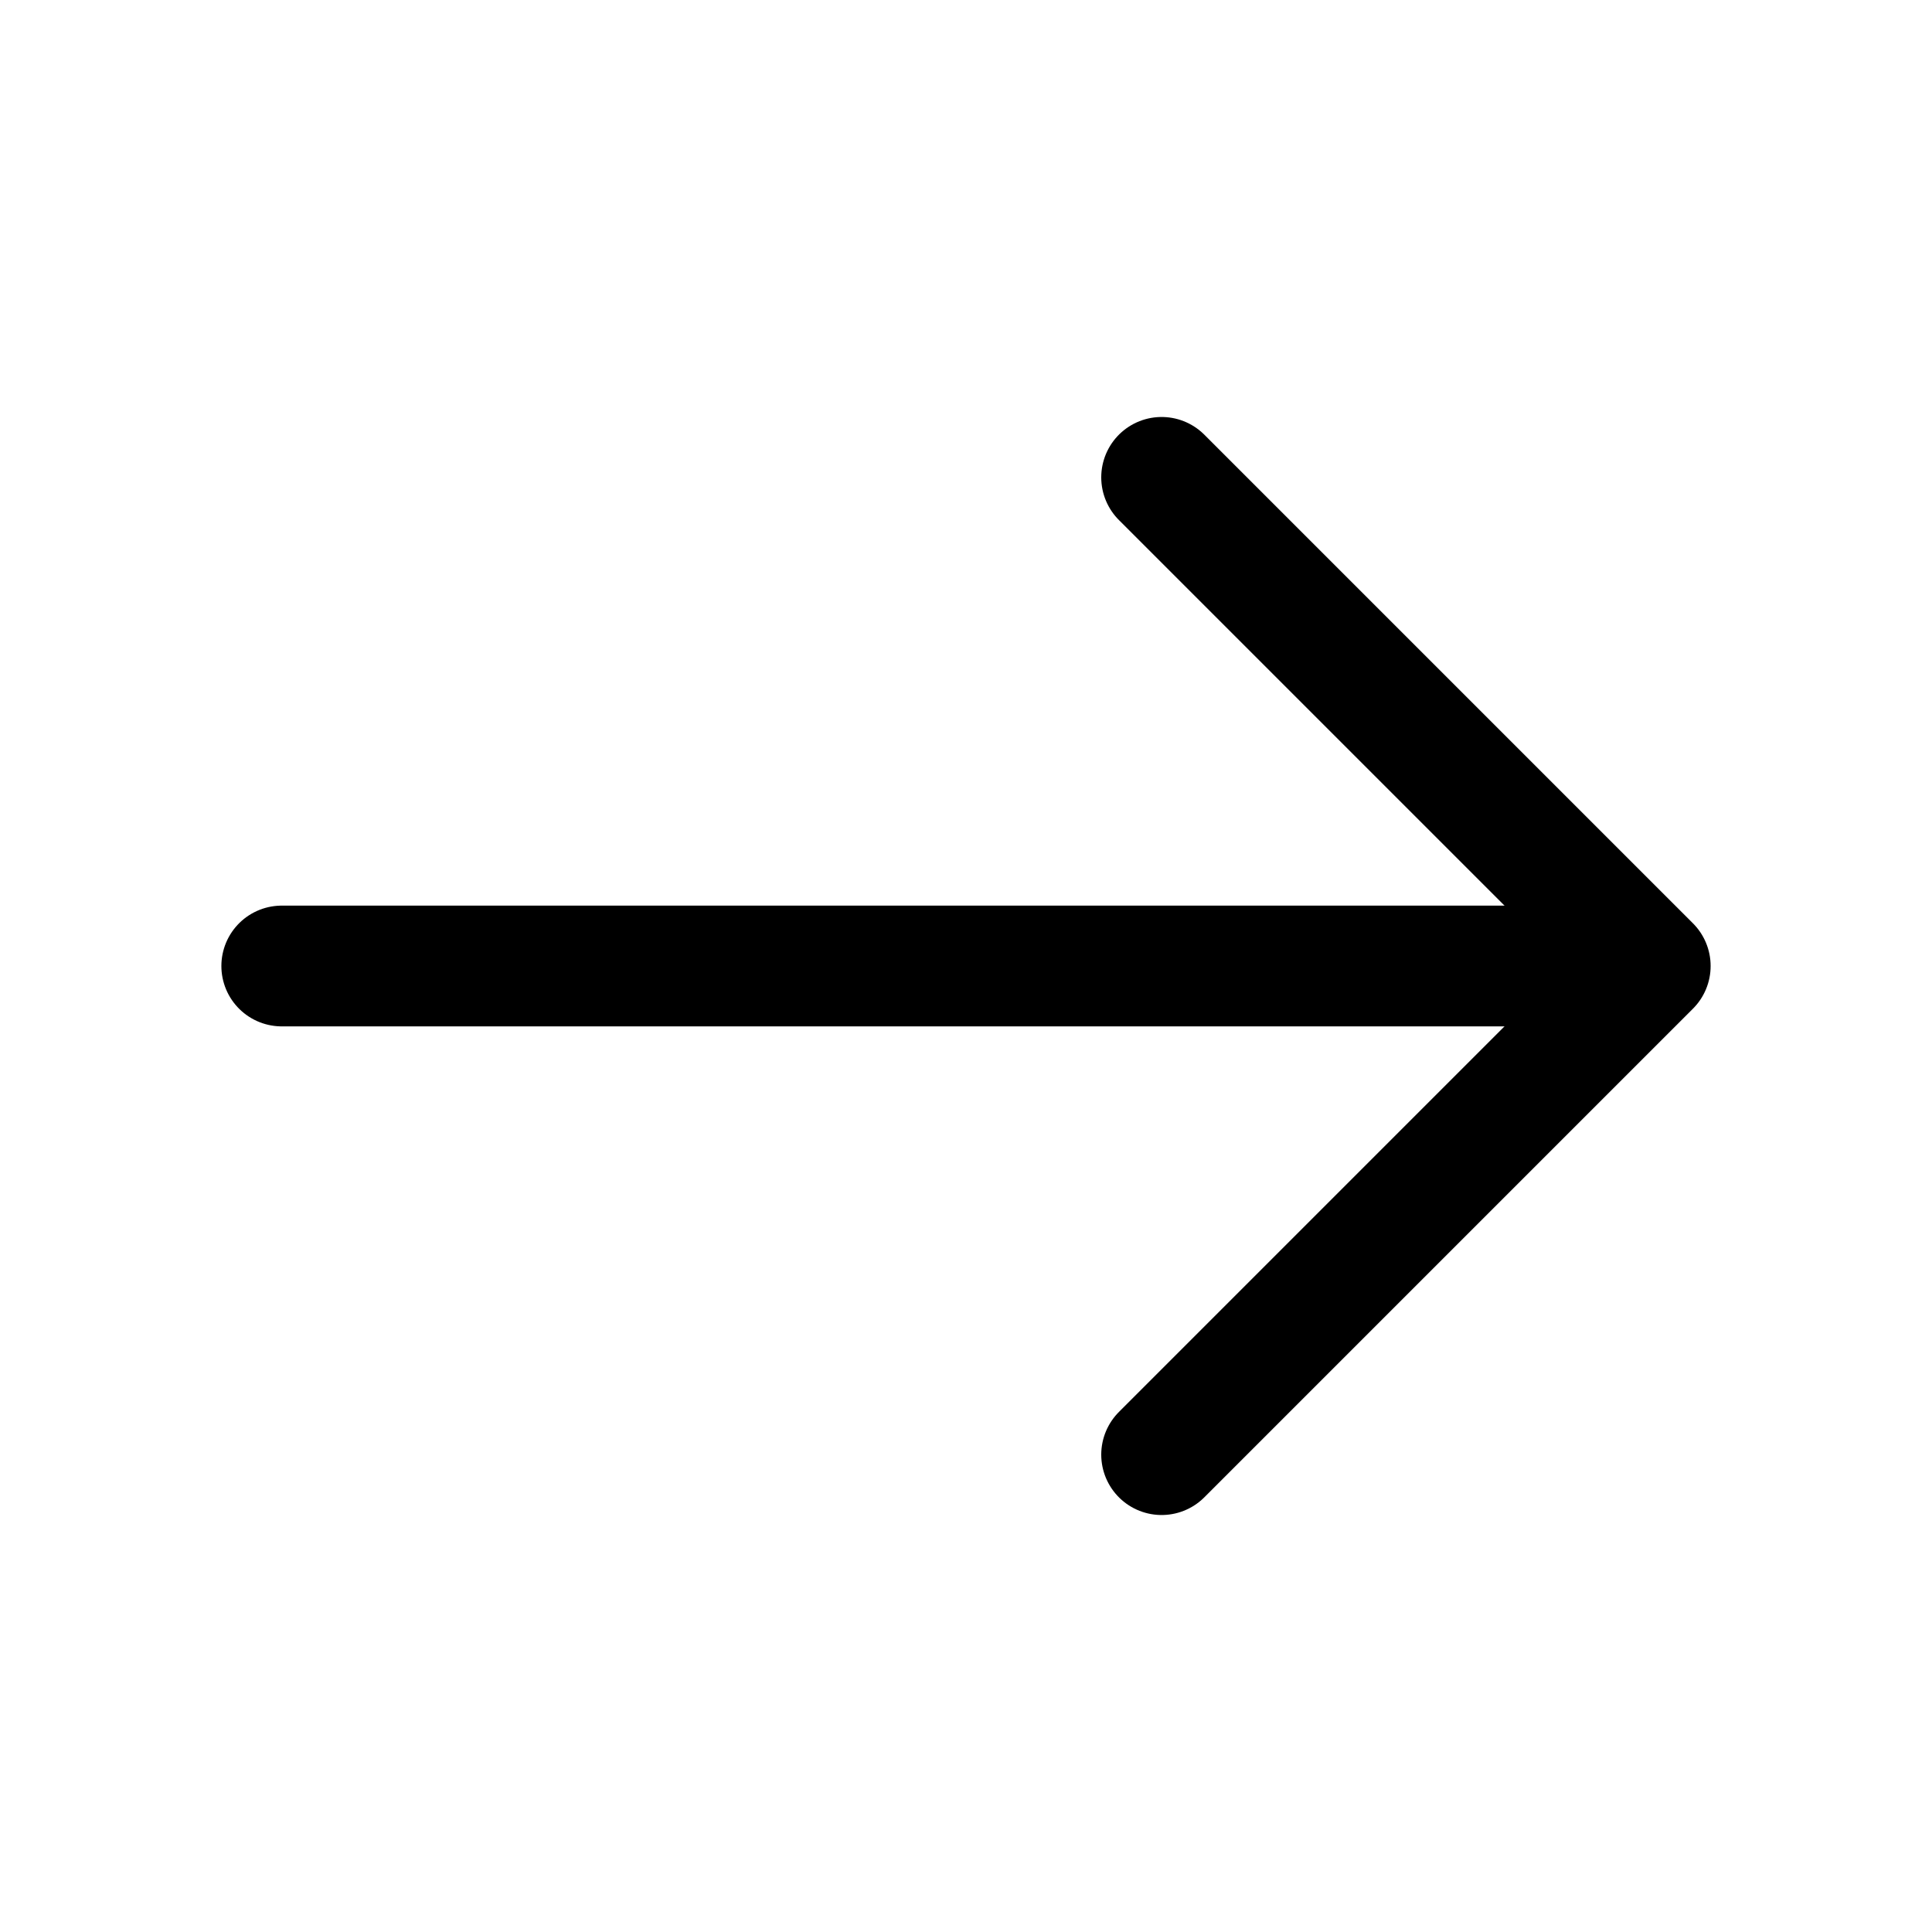
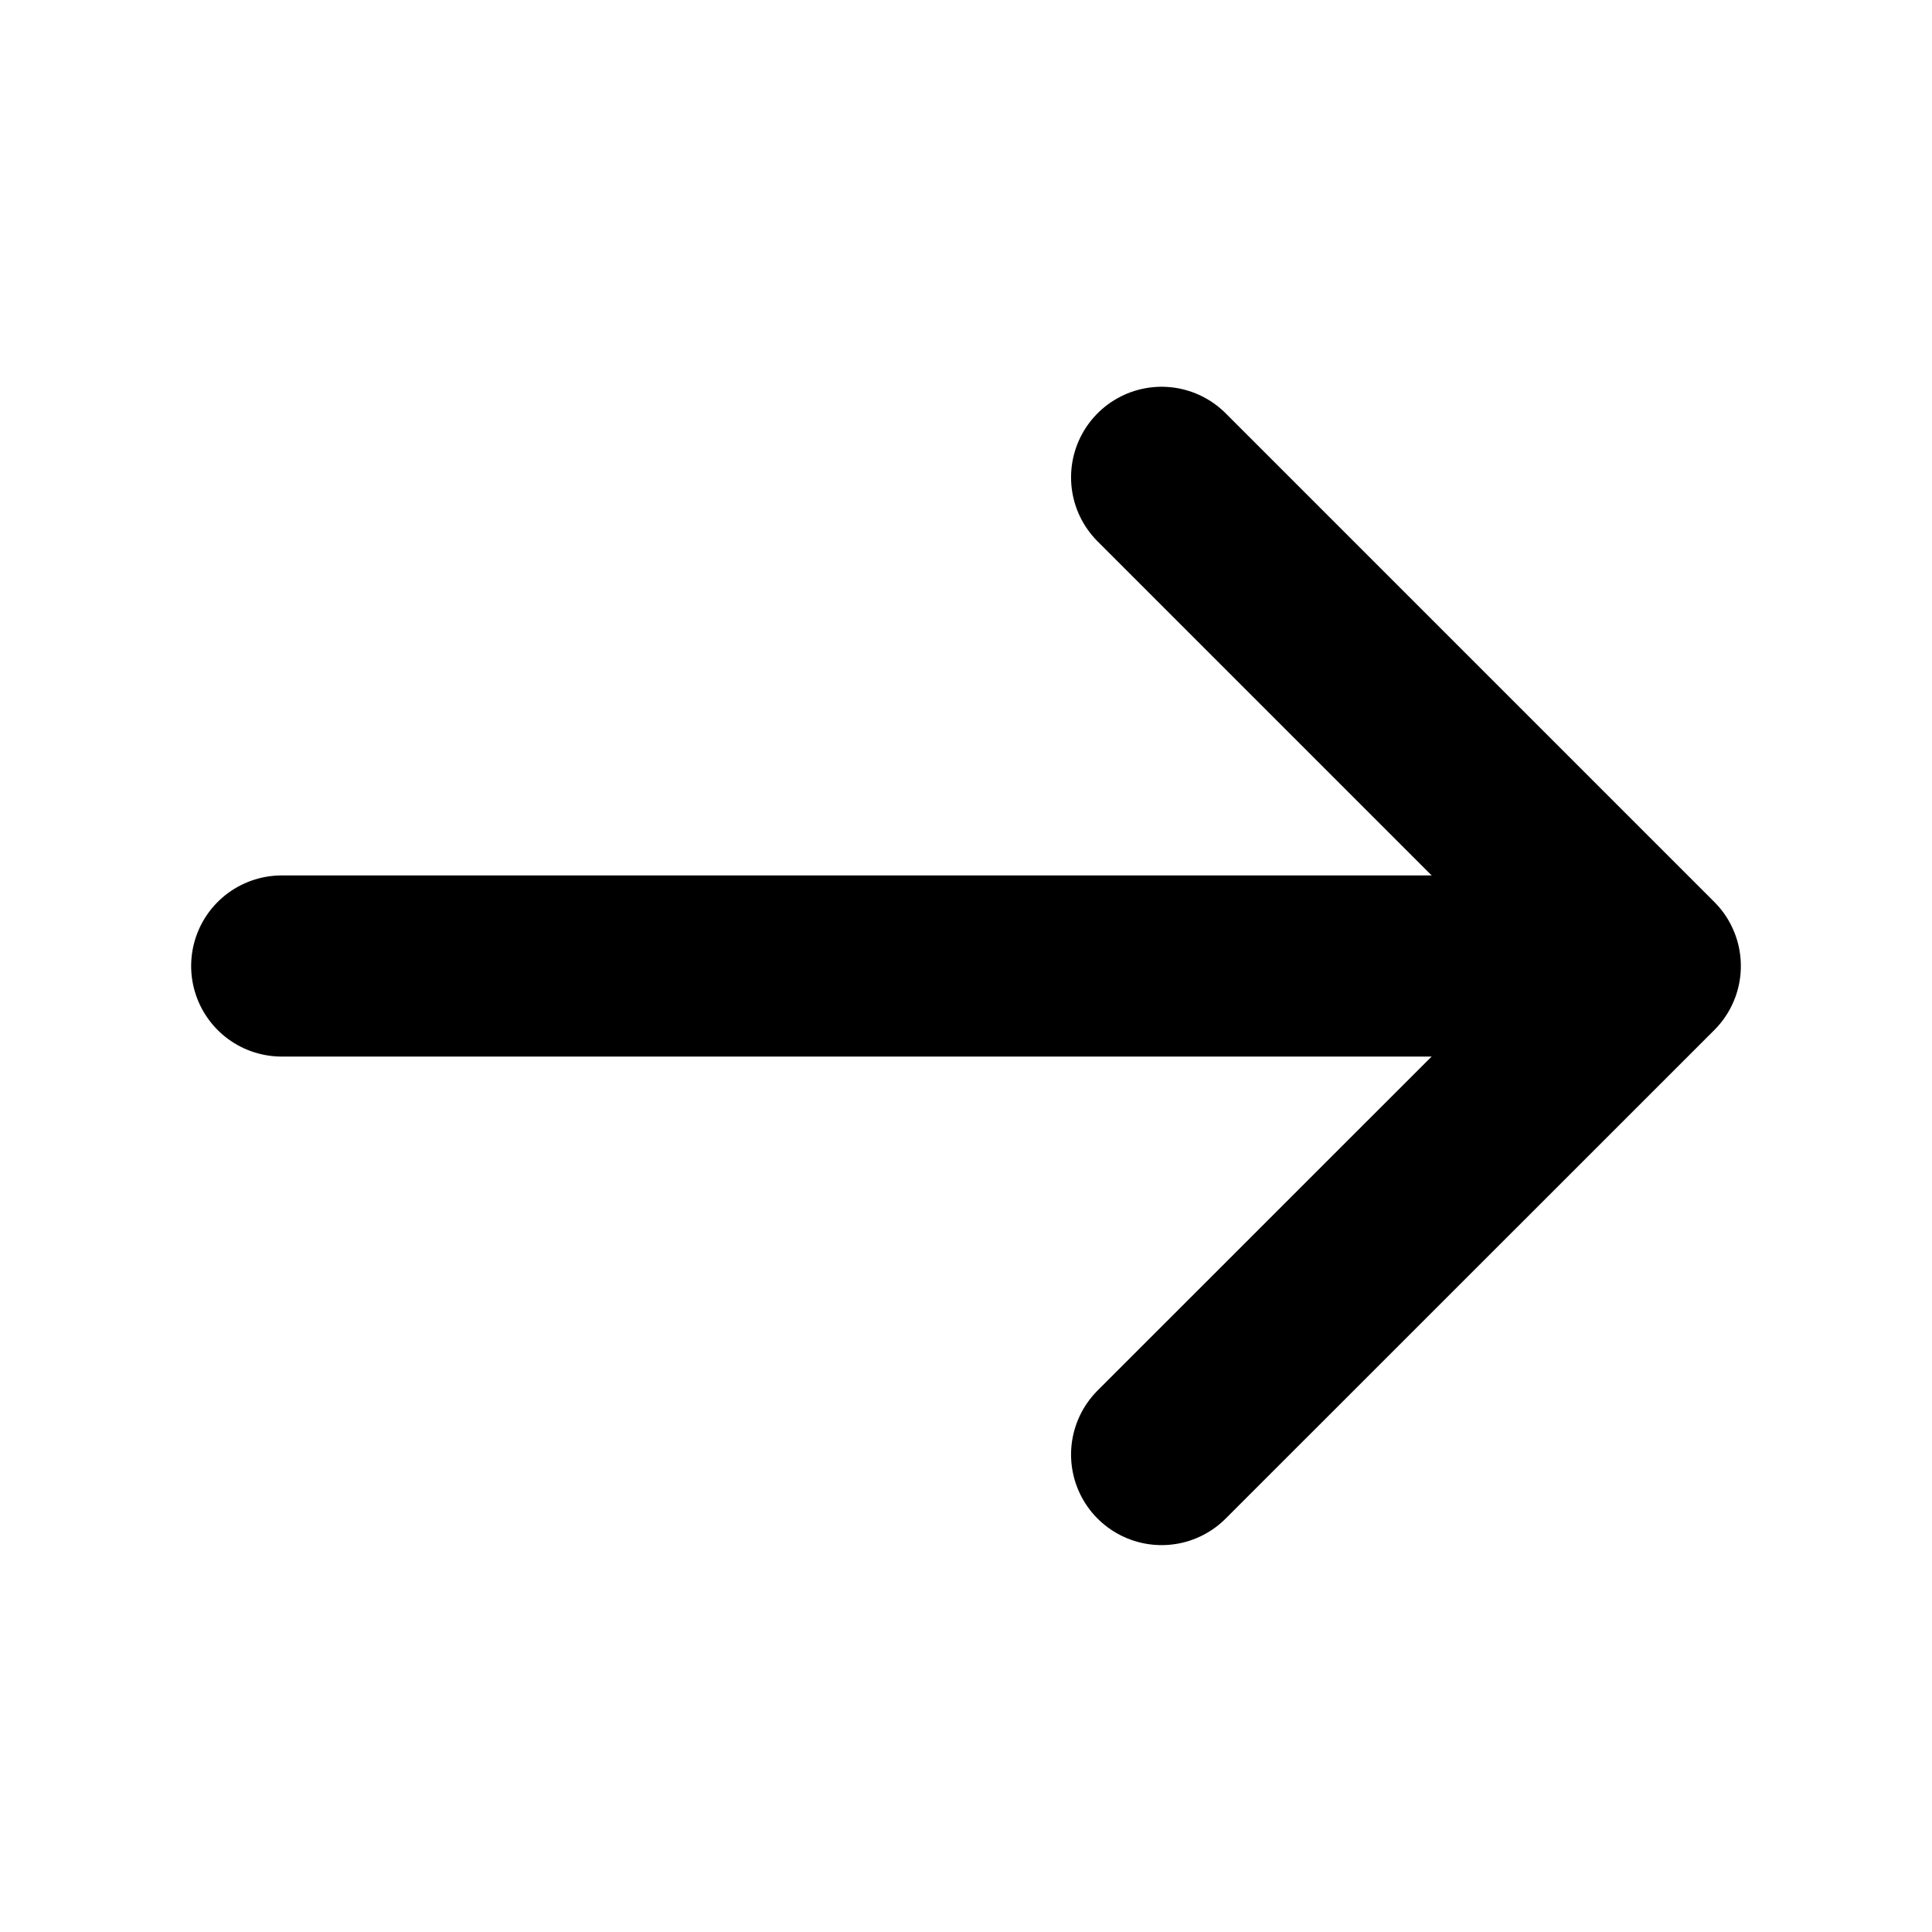
- <svg xmlns="http://www.w3.org/2000/svg" width="24" height="24" viewBox="0 0 24 24" fill="none">
-   <path d="M14.43 5.93L20.5 12L14.43 18.07" stroke="black" stroke-width="1.5" stroke-miterlimit="10" stroke-linecap="round" stroke-linejoin="round" />
-   <path d="M3.5 12H20.33" stroke="black" stroke-width="1.5" stroke-miterlimit="10" stroke-linecap="round" stroke-linejoin="round" />
+ <svg xmlns="http://www.w3.org/2000/svg" width="16" height="16" viewBox="0 0 16 16" fill="none">
+   <path d="M9.62 3.953L13.667 8L9.62 12.046" stroke="black" stroke-width="1.5" stroke-miterlimit="10" stroke-linecap="round" stroke-linejoin="round" />
+   <path d="M2.333 8H13.553" stroke="black" stroke-width="1.5" stroke-miterlimit="10" stroke-linecap="round" stroke-linejoin="round" />
</svg>
